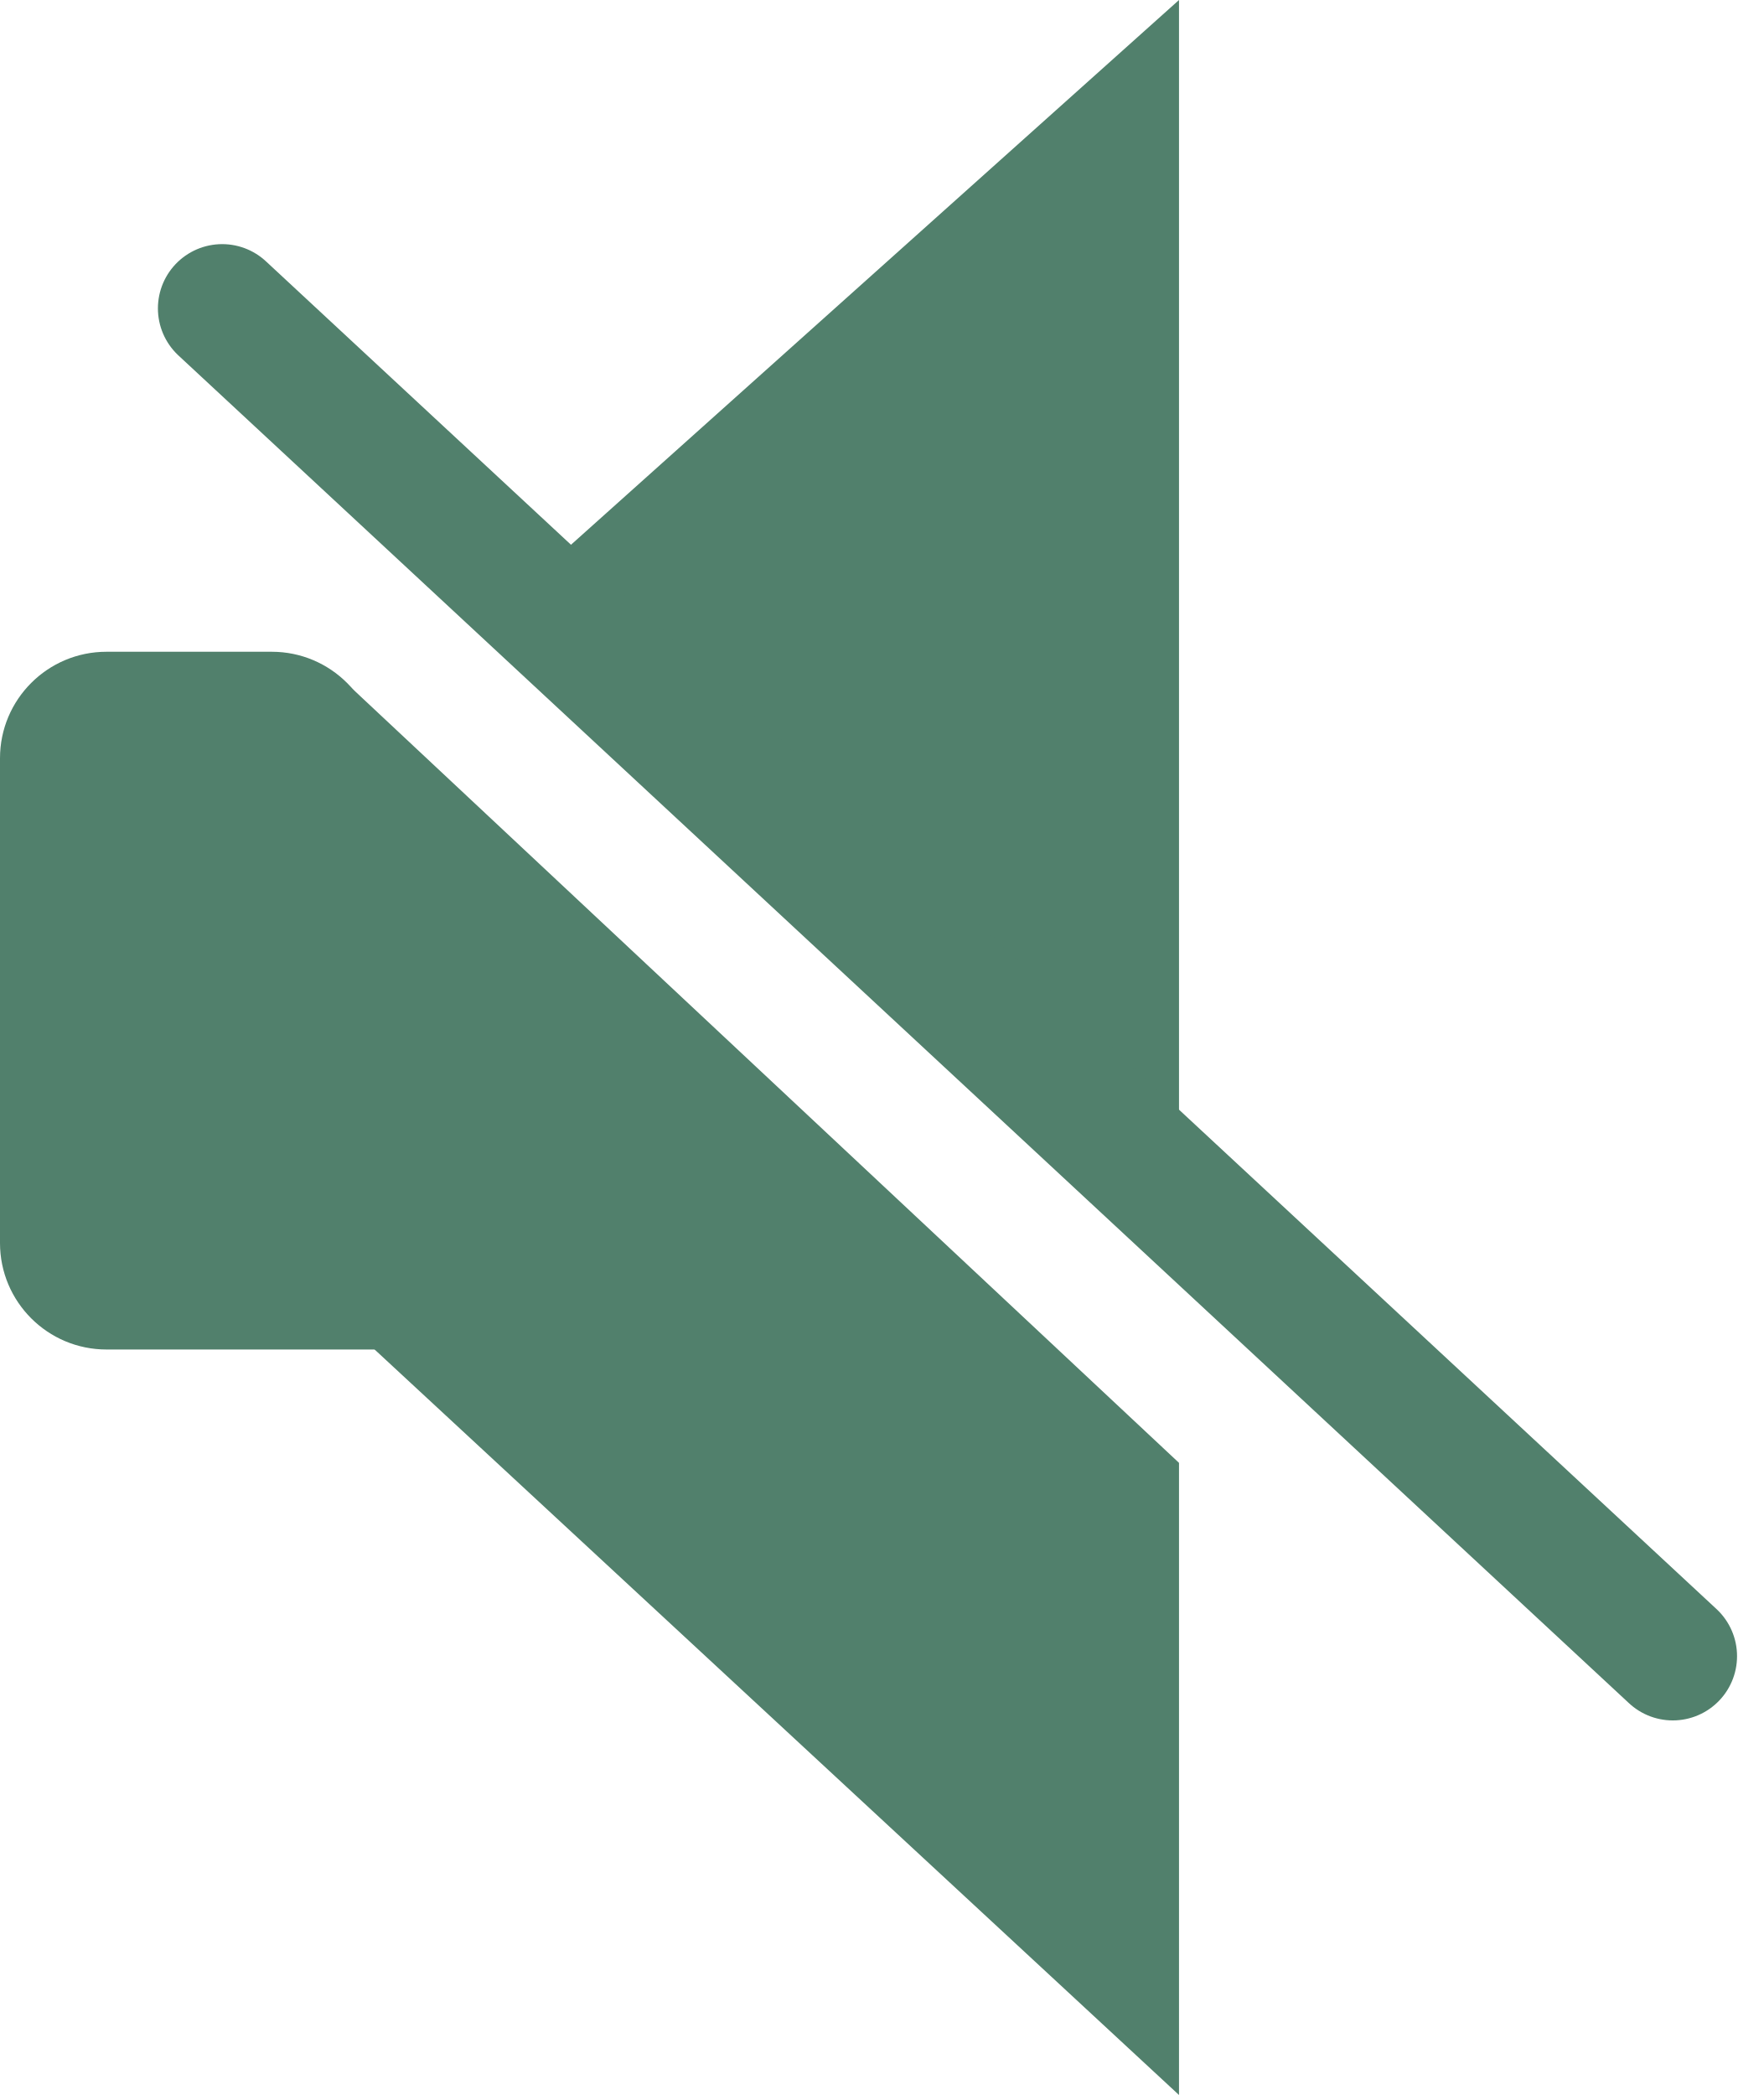
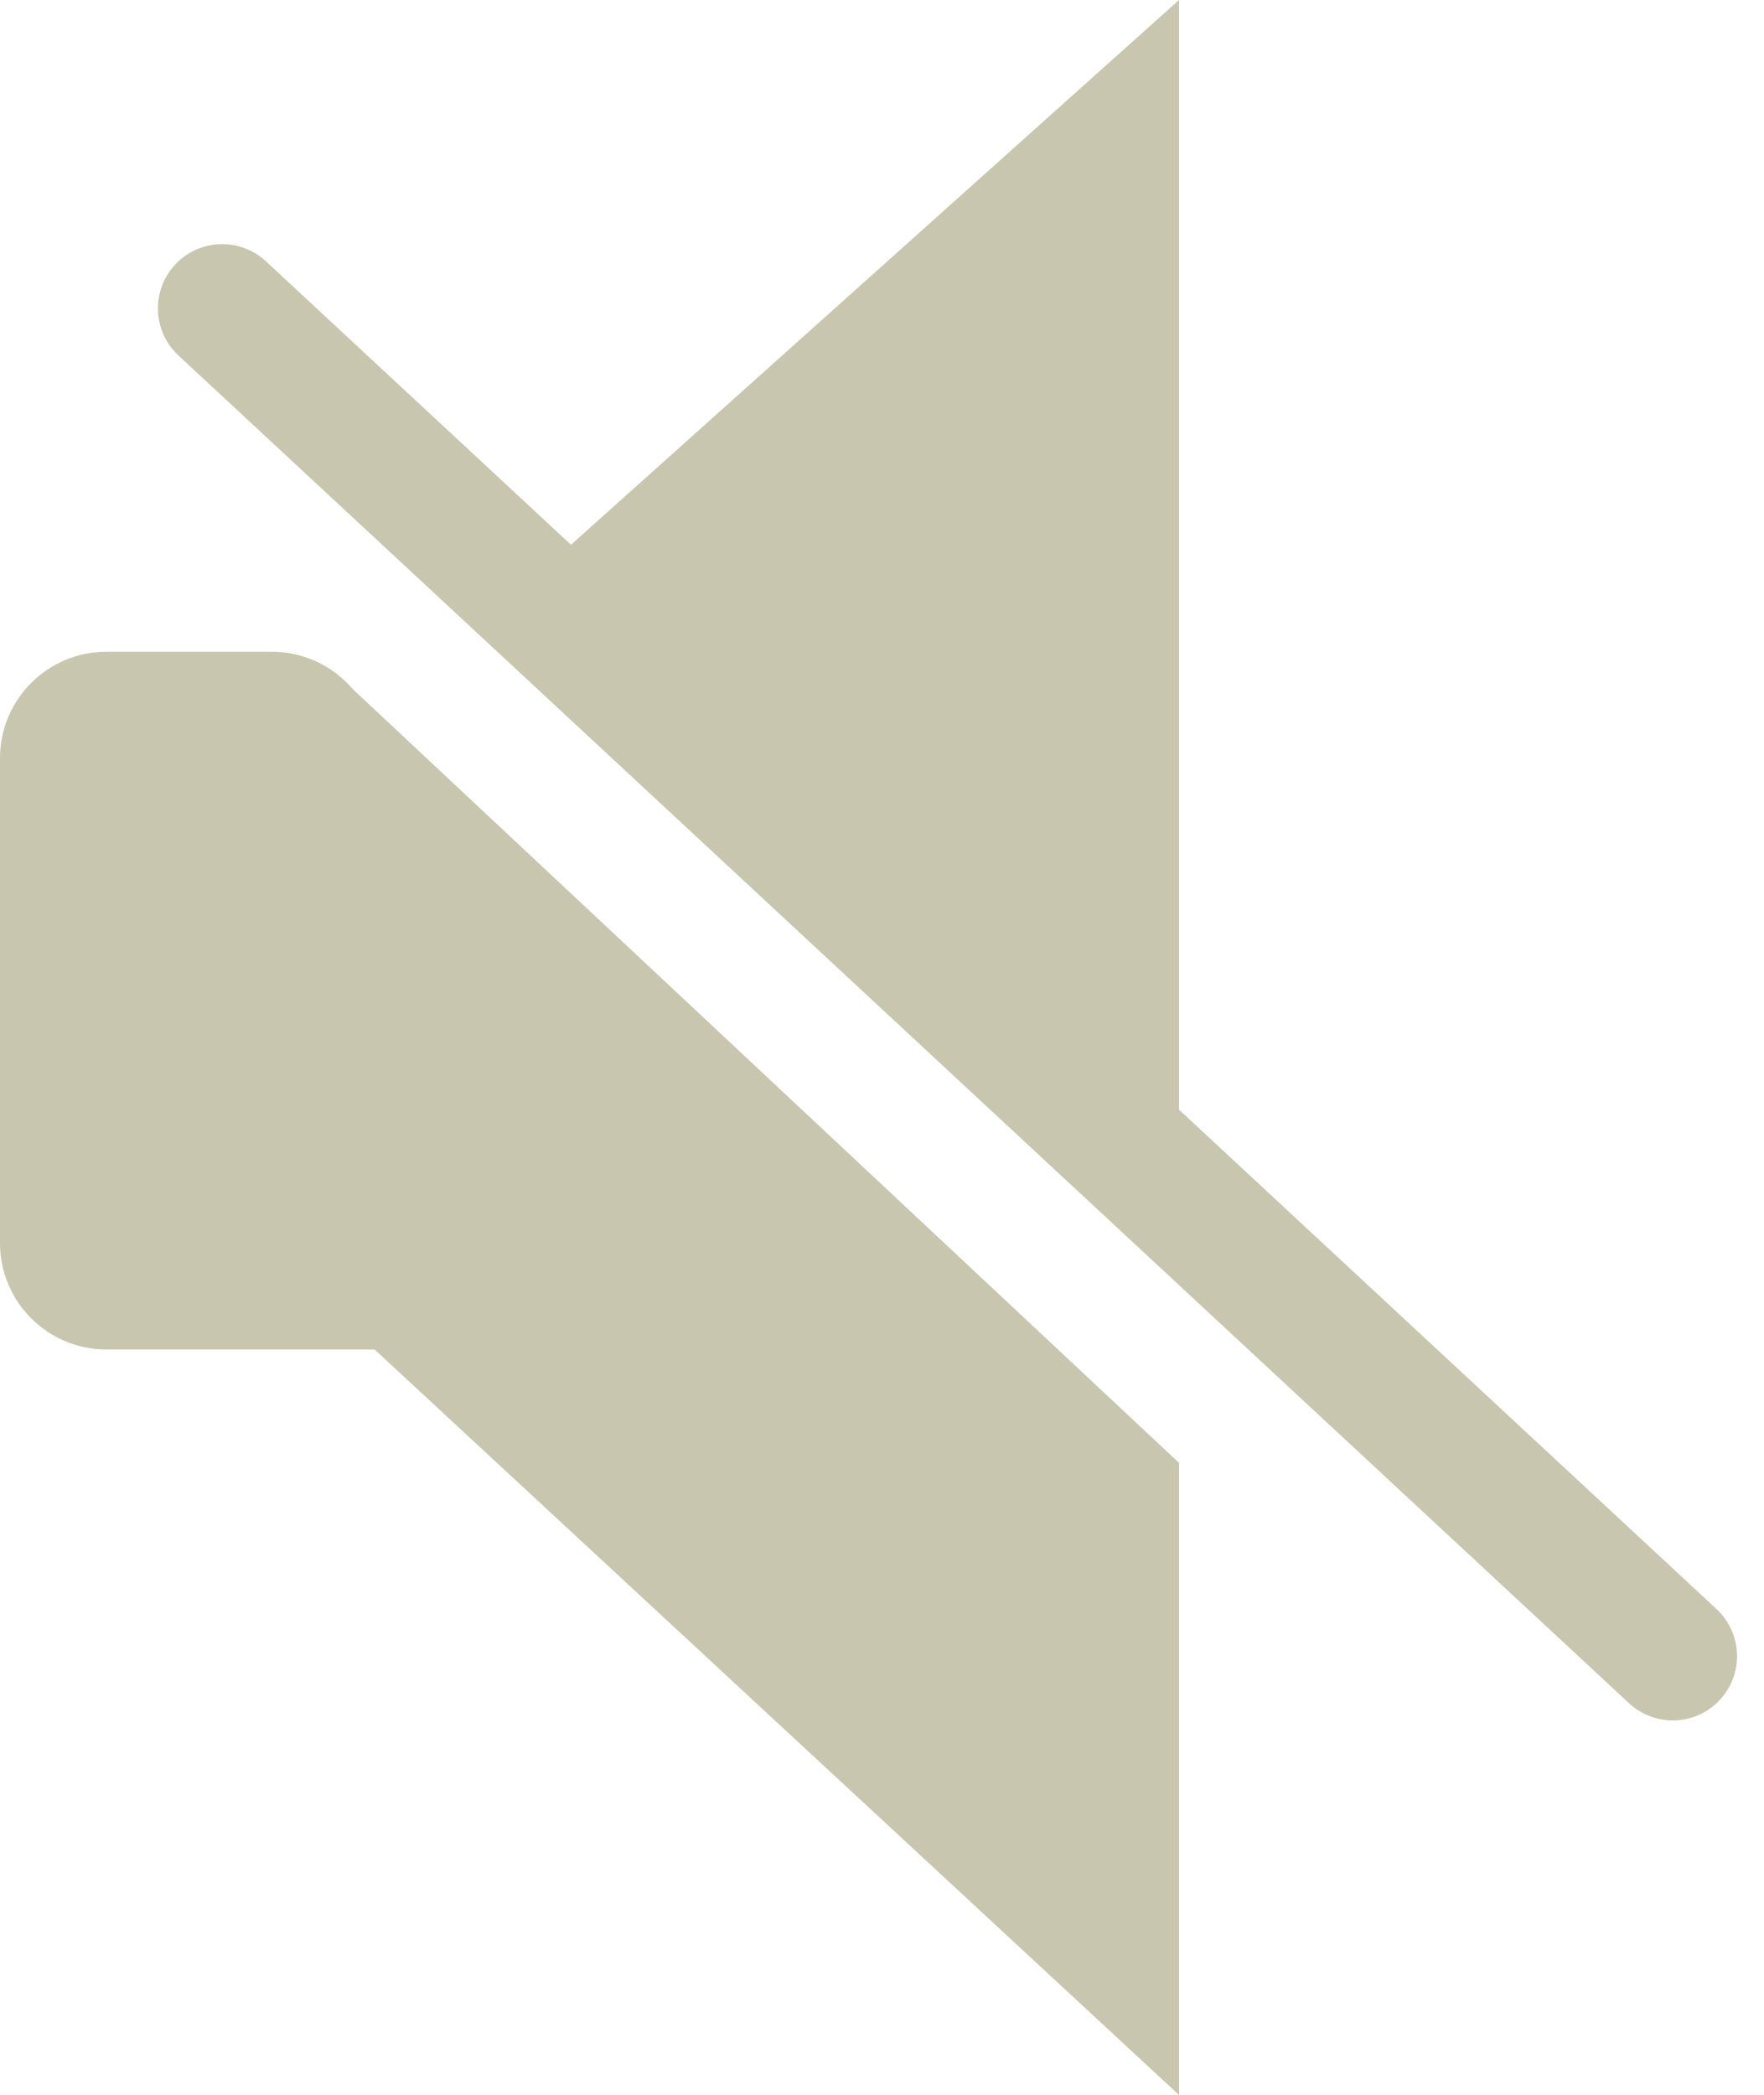
<svg xmlns="http://www.w3.org/2000/svg" id="Component_49_1" data-name="Component 49 – 1" width="480.232" height="570.476" viewBox="0 0 480.232 570.476">
  <g id="Group_129" transform="translate(-753 -456.524)">
-     <path id="Path_45" d="M1394.12,9760.45,1621.09,9973v172.135L1391,9931.89Z" transform="translate(-547.045 -9118.135)" fill="#51806C" />
-     <path id="Path_46" d="M1451.22,9939.18l169.871,126.393v-306.95l-184.831,165.6Z" transform="translate(-547.046 -9302.098)" fill="#51806C" />
-     <line id="Line_128" x2="395" y2="367" transform="translate(813.5 540.5)" fill="none" stroke="#51806C" stroke-linecap="round" stroke-width="35" />
+     <path id="Path_45" d="M1394.12,9760.45,1621.09,9973v172.135L1391,9931.89Z" transform="translate(-547.045 -9118.135)" fill="#c8c6ae" />
+     <path id="Path_46" d="M1451.22,9939.18l169.871,126.393v-306.95l-184.831,165.6Z" transform="translate(-547.046 -9302.098)" fill="#c8c6ae" />
+     <line id="Line_128" x2="395" y2="367" transform="translate(813.5 540.5)" fill="none" stroke="#c8c6ae" stroke-linecap="round" stroke-width="35" />
  </g>
-   <path id="Rectangle_92" d="M29,0H74a29,29,0,0,1,29,29V190H29A29,29,0,0,1,0,161V29A29,29,0,0,1,29,0Z" transform="translate(0 177.476)" fill="#51806C" />
+   <path id="Rectangle_92" d="M29,0H74a29,29,0,0,1,29,29V190H29A29,29,0,0,1,0,161V29A29,29,0,0,1,29,0Z" transform="translate(0 177.476)" fill="#c8c6ae" />
</svg>
